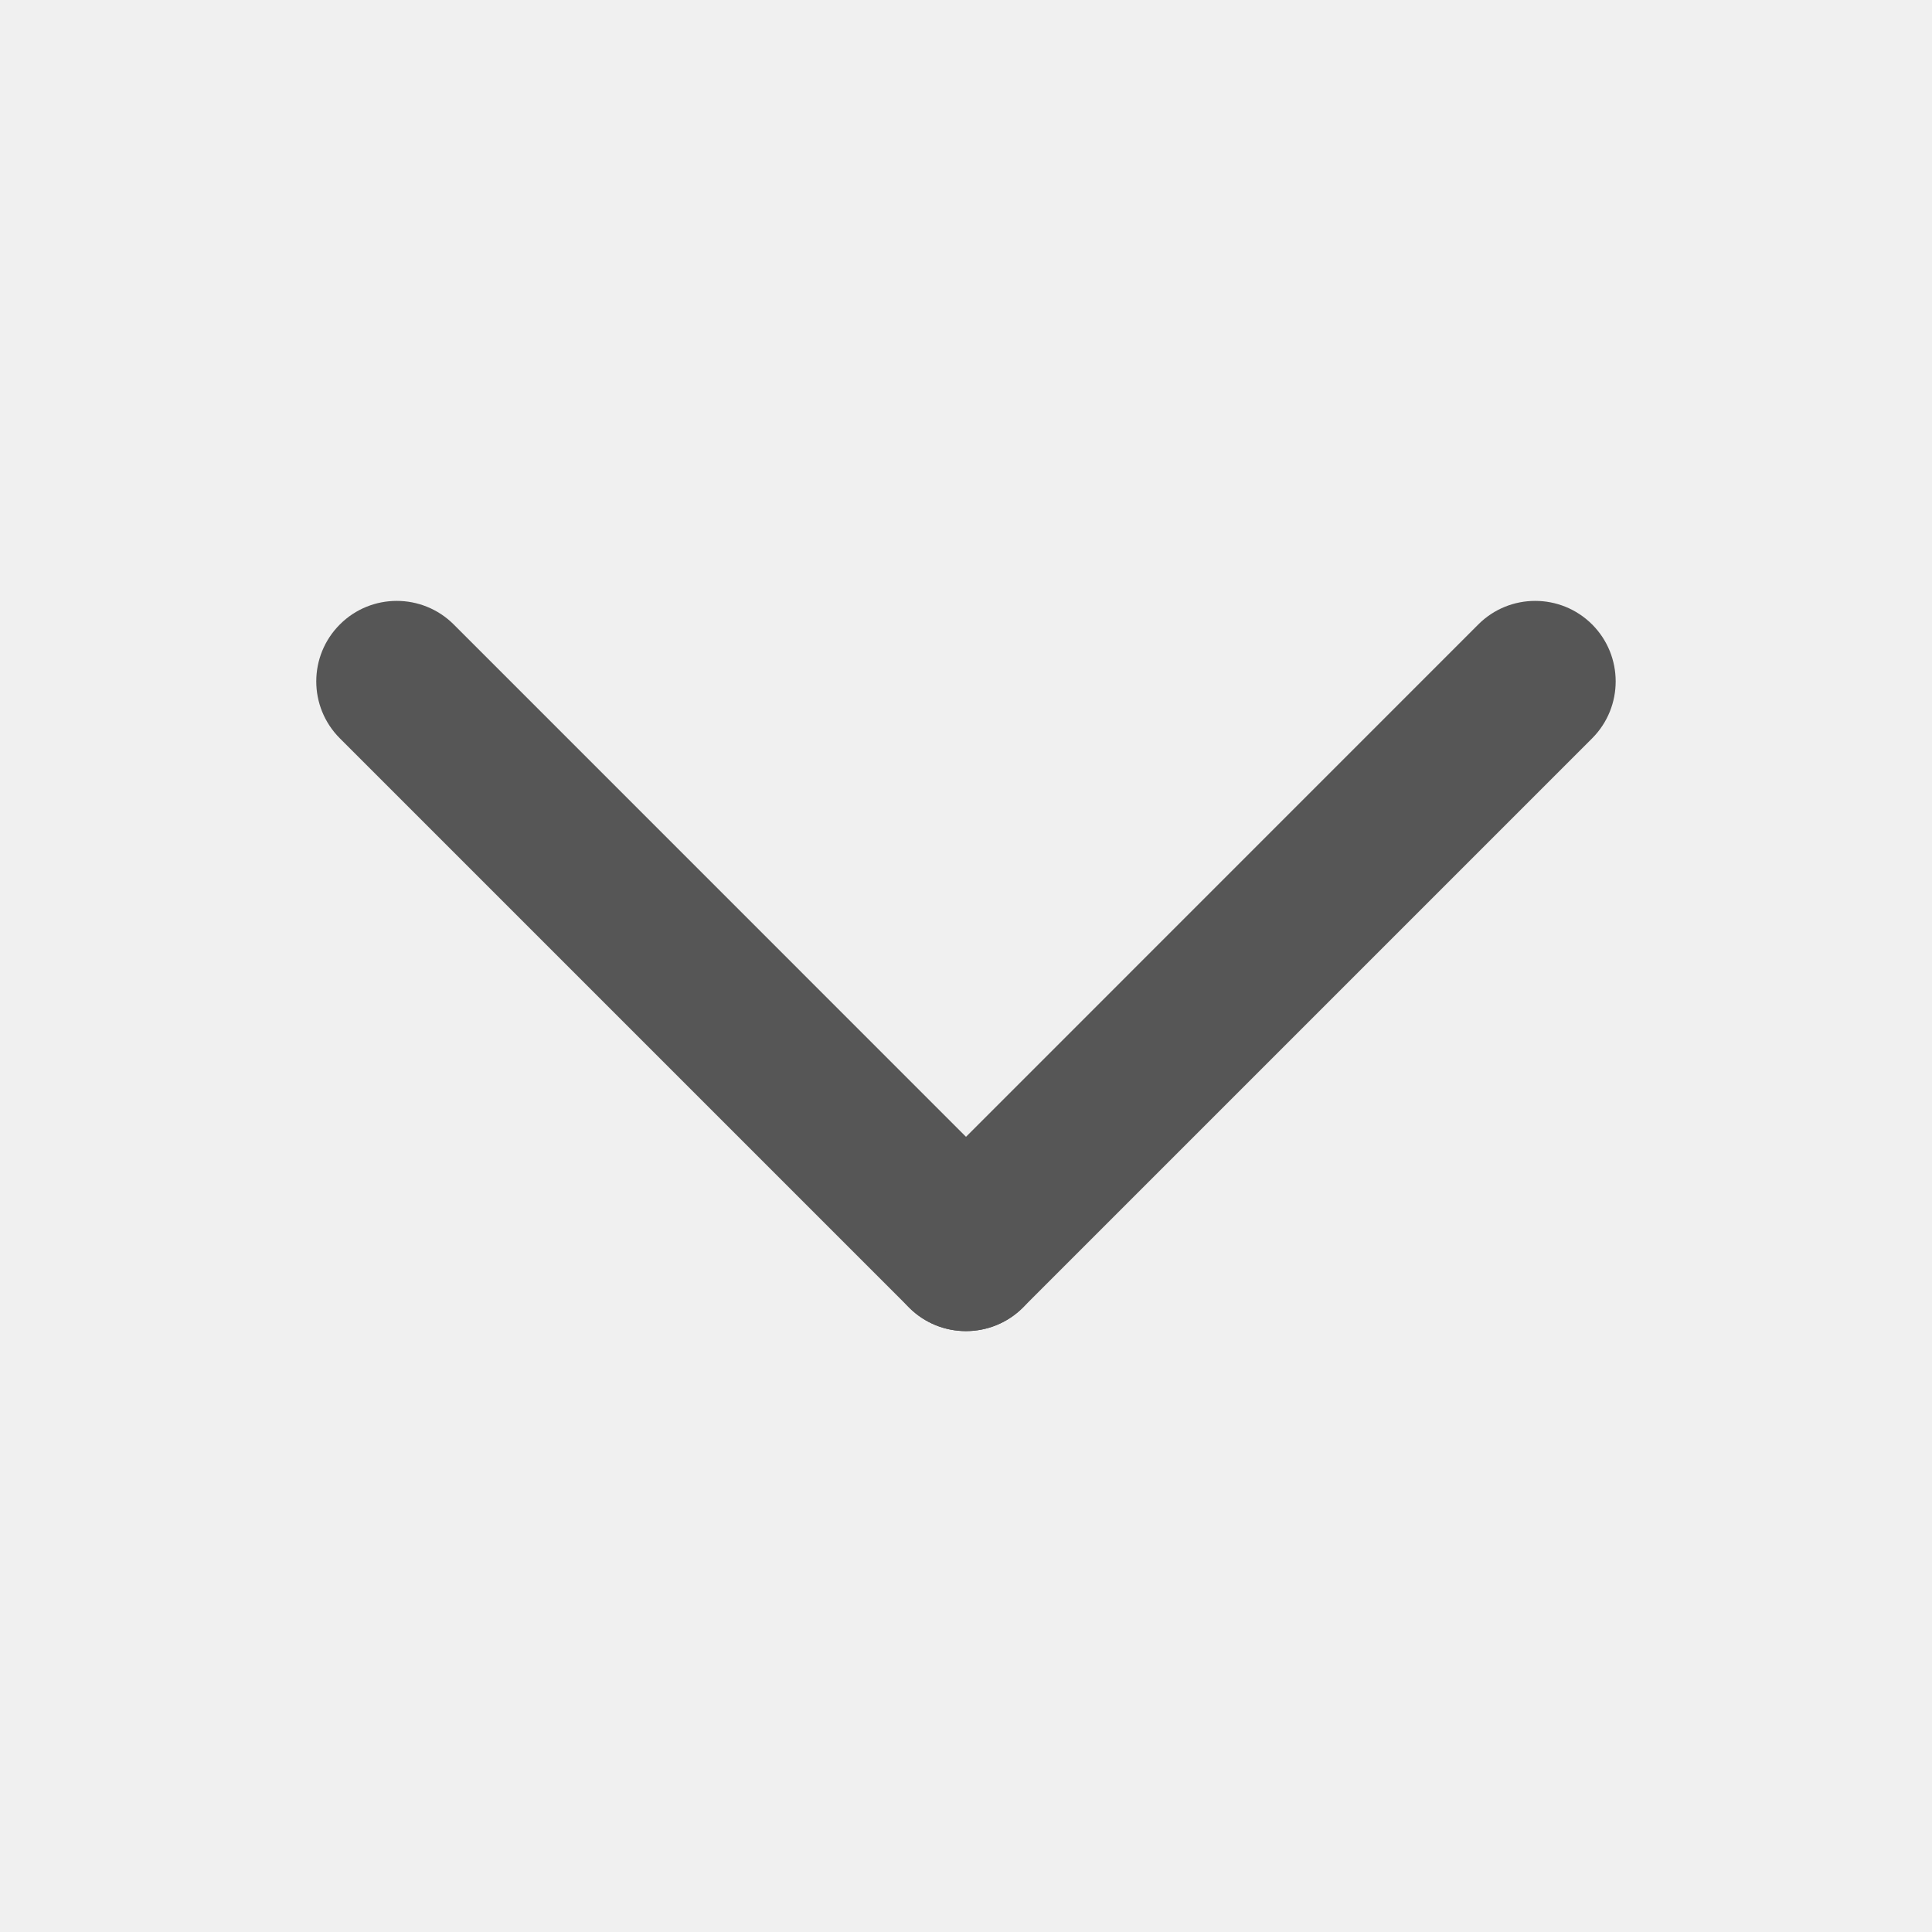
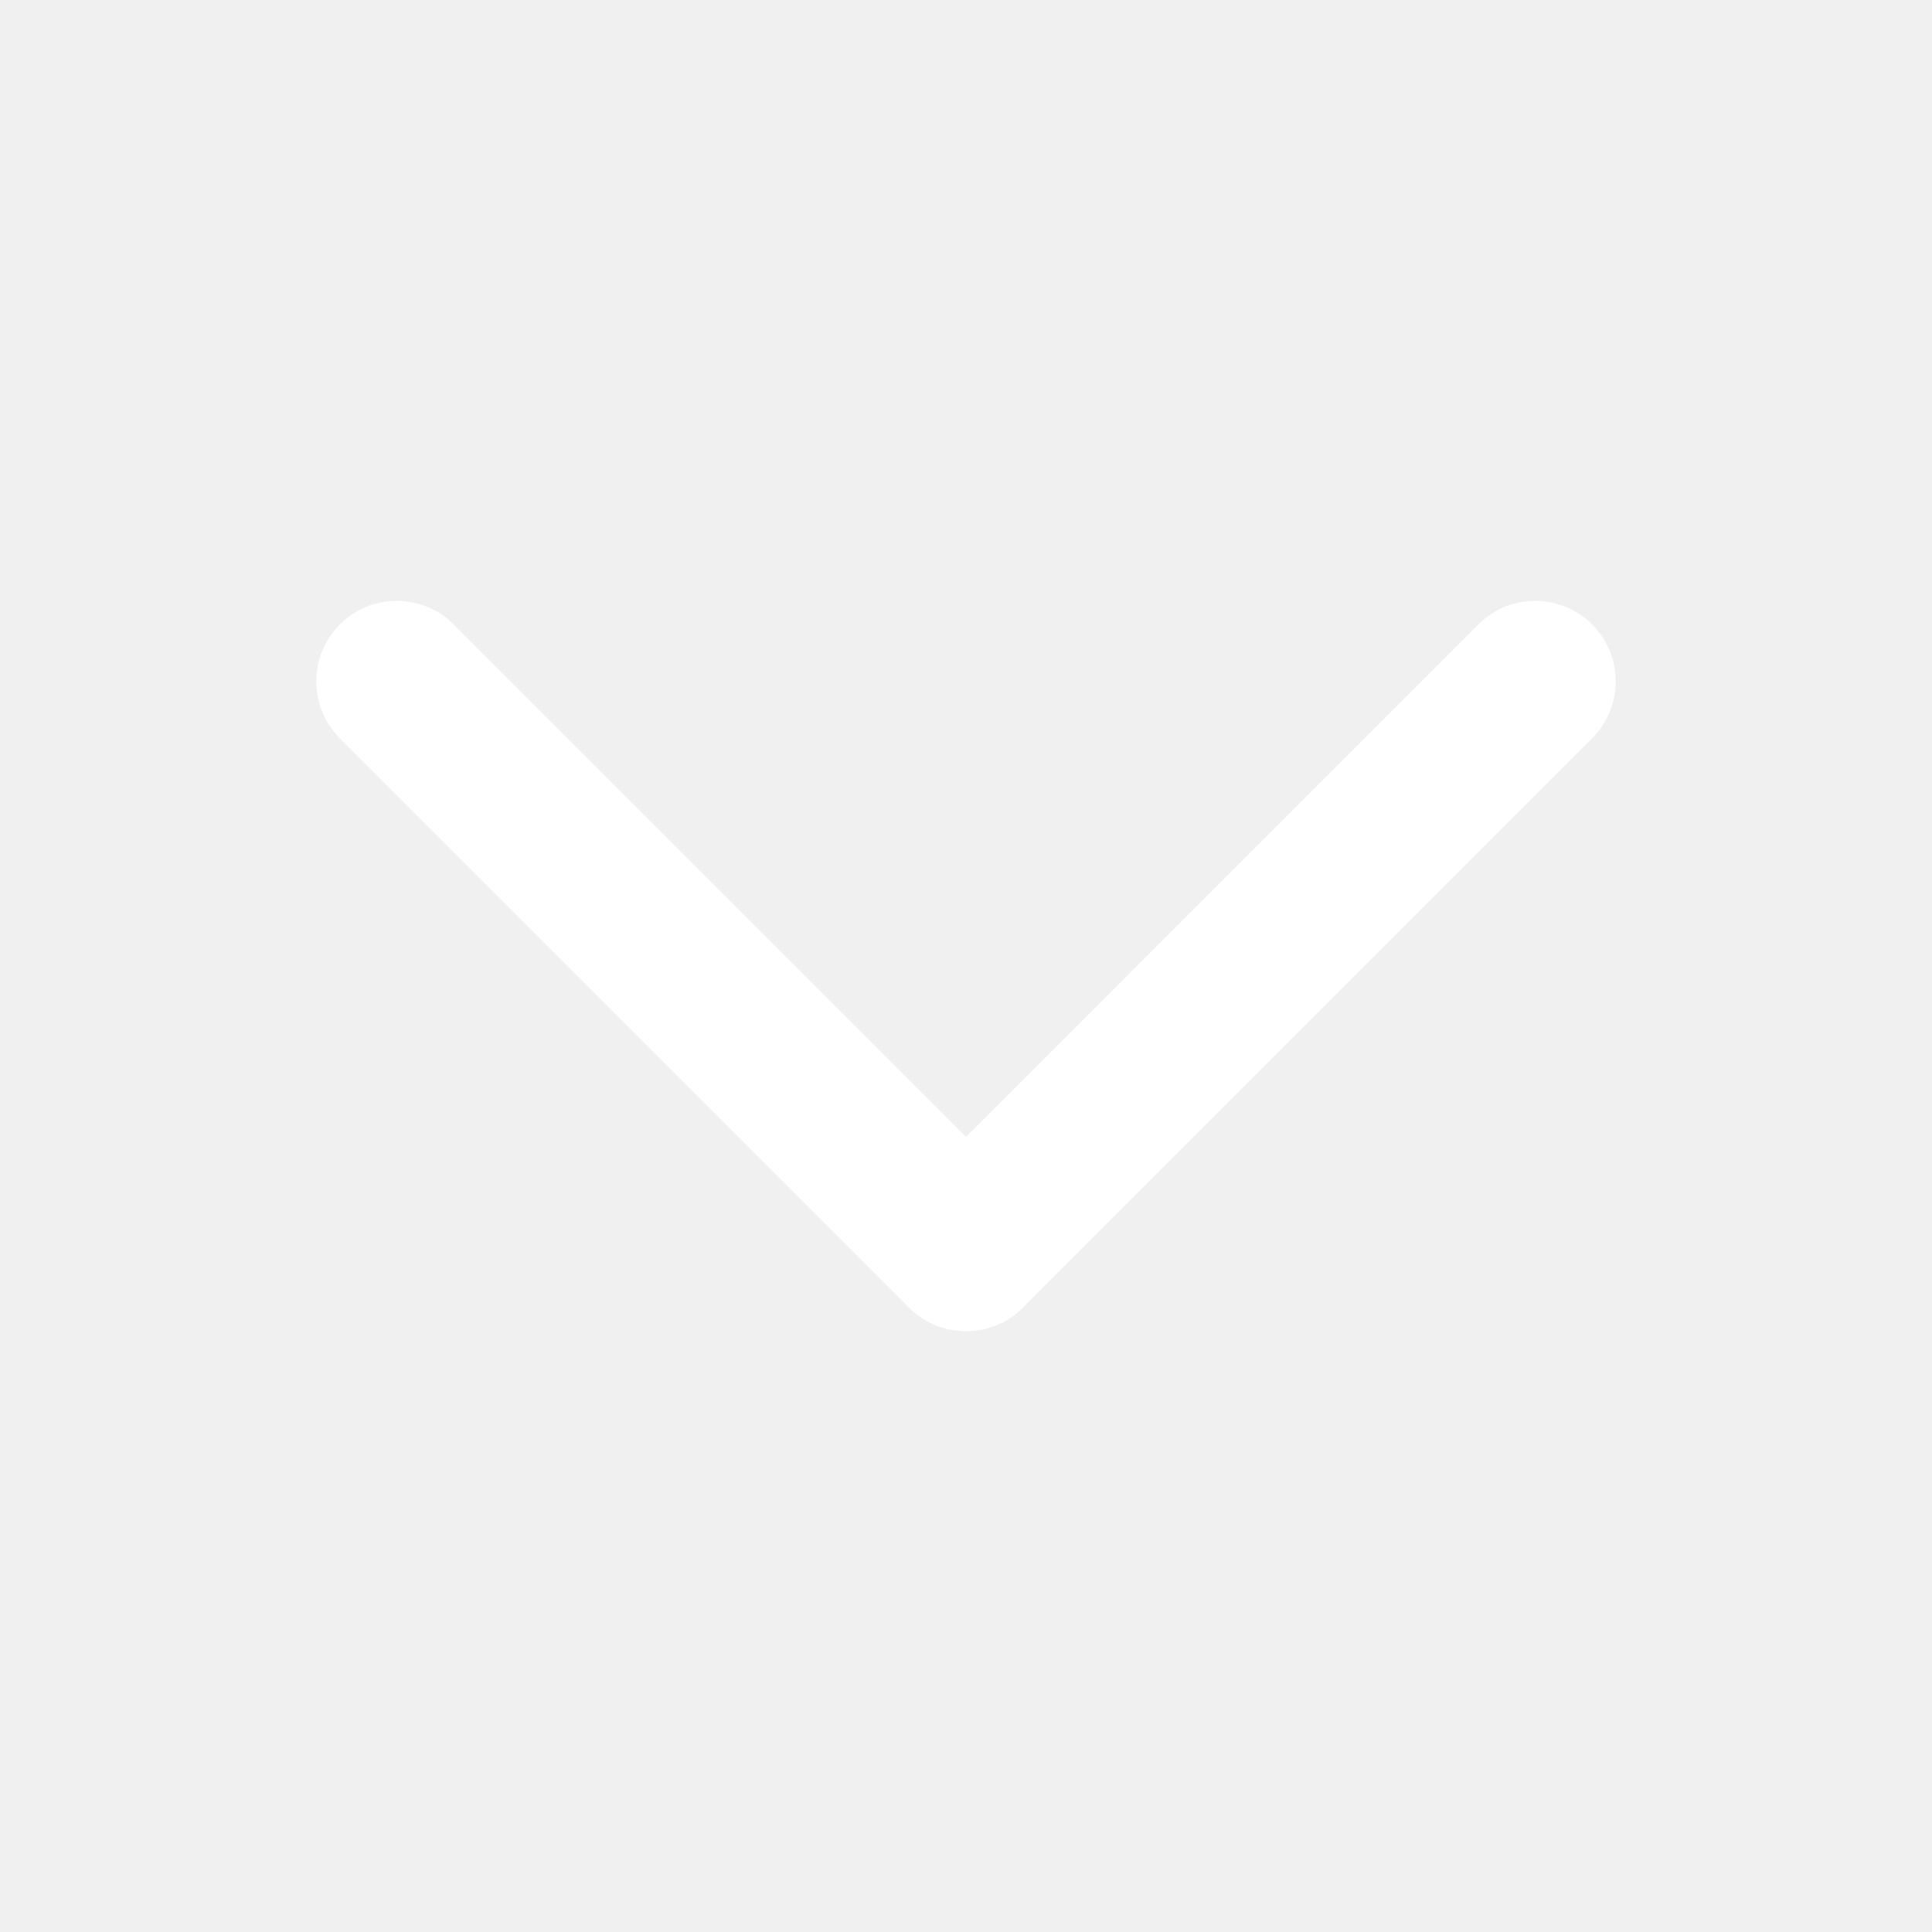
<svg xmlns="http://www.w3.org/2000/svg" width="24" height="24" viewBox="0 0 24 24" fill="none">
-   <path d="M4.222 7.757C3.831 8.148 3.831 8.781 4.222 9.172L11.293 16.243C11.683 16.633 12.316 16.633 12.707 16.243C13.097 15.852 13.097 15.219 12.707 14.829L5.636 7.757C5.245 7.367 4.612 7.367 4.222 7.757Z" fill="#565656" />
-   <path d="M11.293 14.829C10.902 15.219 10.902 15.852 11.293 16.243C11.683 16.633 12.316 16.633 12.707 16.243L19.778 9.172C20.168 8.781 20.168 8.148 19.778 7.757C19.387 7.367 18.754 7.367 18.364 7.757L11.293 14.829Z" fill="#565656" />
+   <path d="M4.222 7.757C3.831 8.148 3.831 8.781 4.222 9.172L11.293 16.243C11.683 16.633 12.316 16.633 12.707 16.243C13.097 15.852 13.097 15.219 12.707 14.829L5.636 7.757C5.245 7.367 4.612 7.367 4.222 7.757Z" fill="#FFFFFF" />
+   <path d="M11.293 14.829C10.902 15.219 10.902 15.852 11.293 16.243C11.683 16.633 12.316 16.633 12.707 16.243L19.778 9.172C20.168 8.781 20.168 8.148 19.778 7.757C19.387 7.367 18.754 7.367 18.364 7.757L11.293 14.829Z" fill="#FFFFFF" />
</svg>
